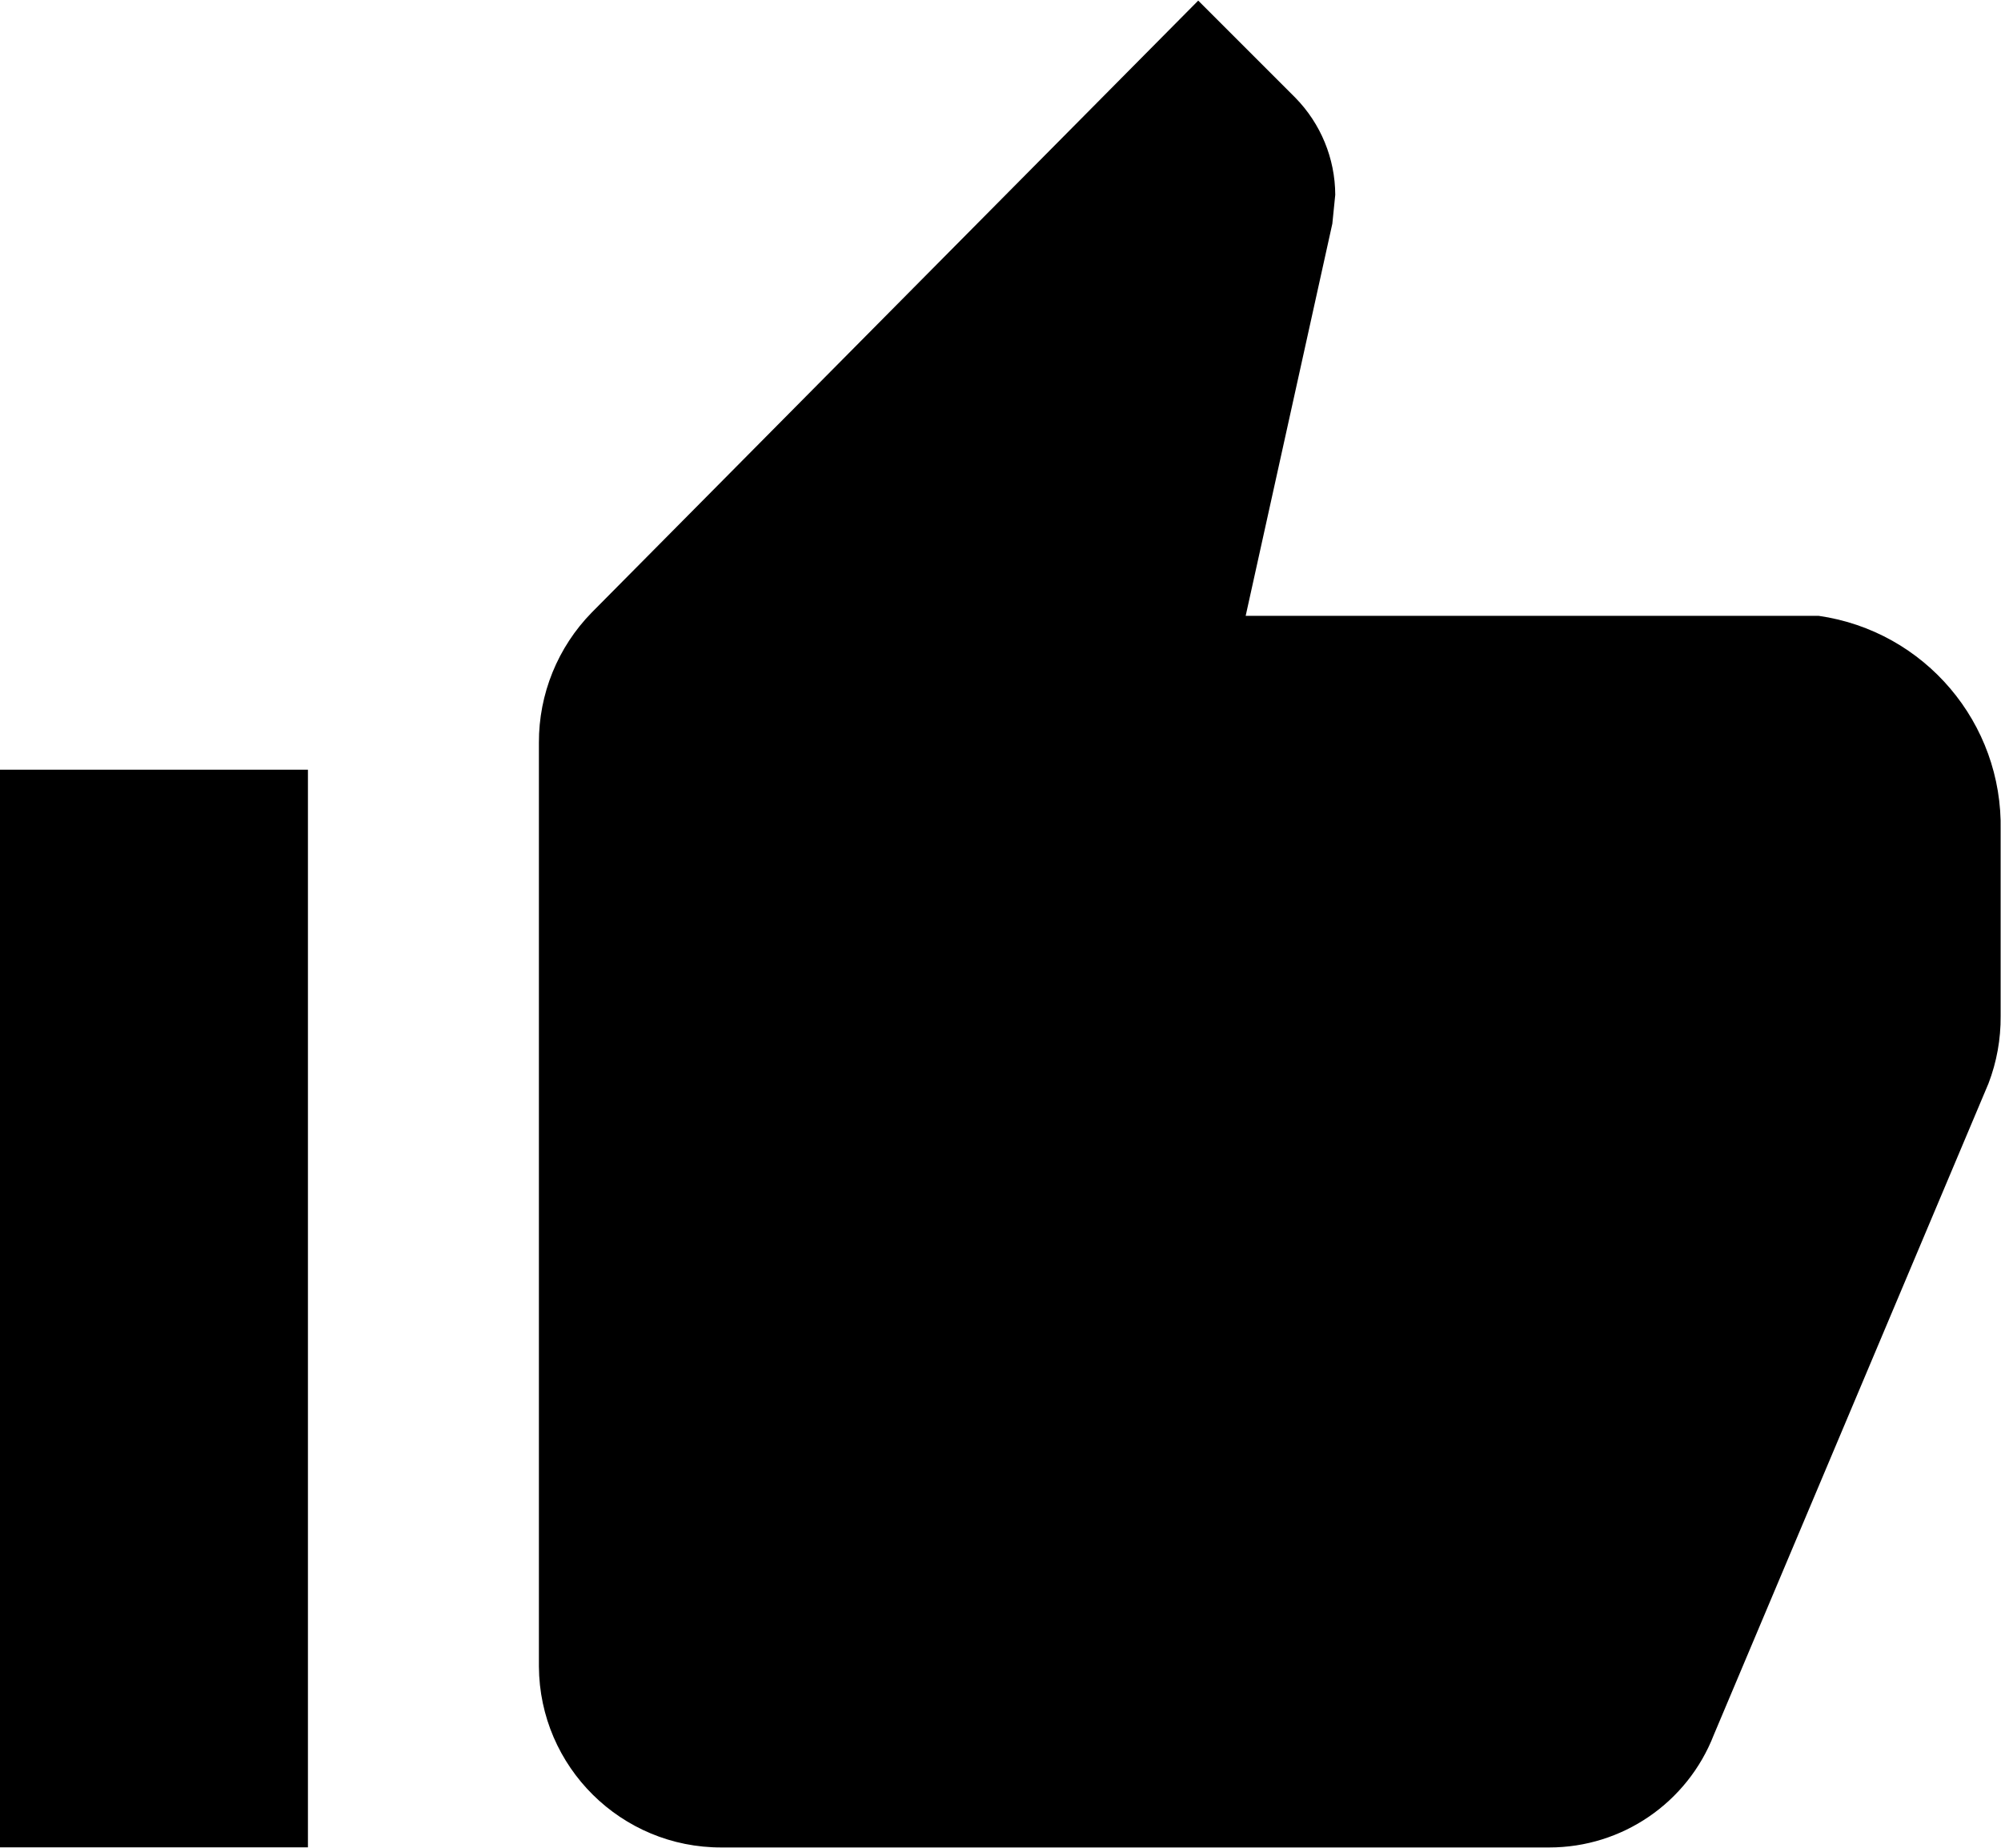
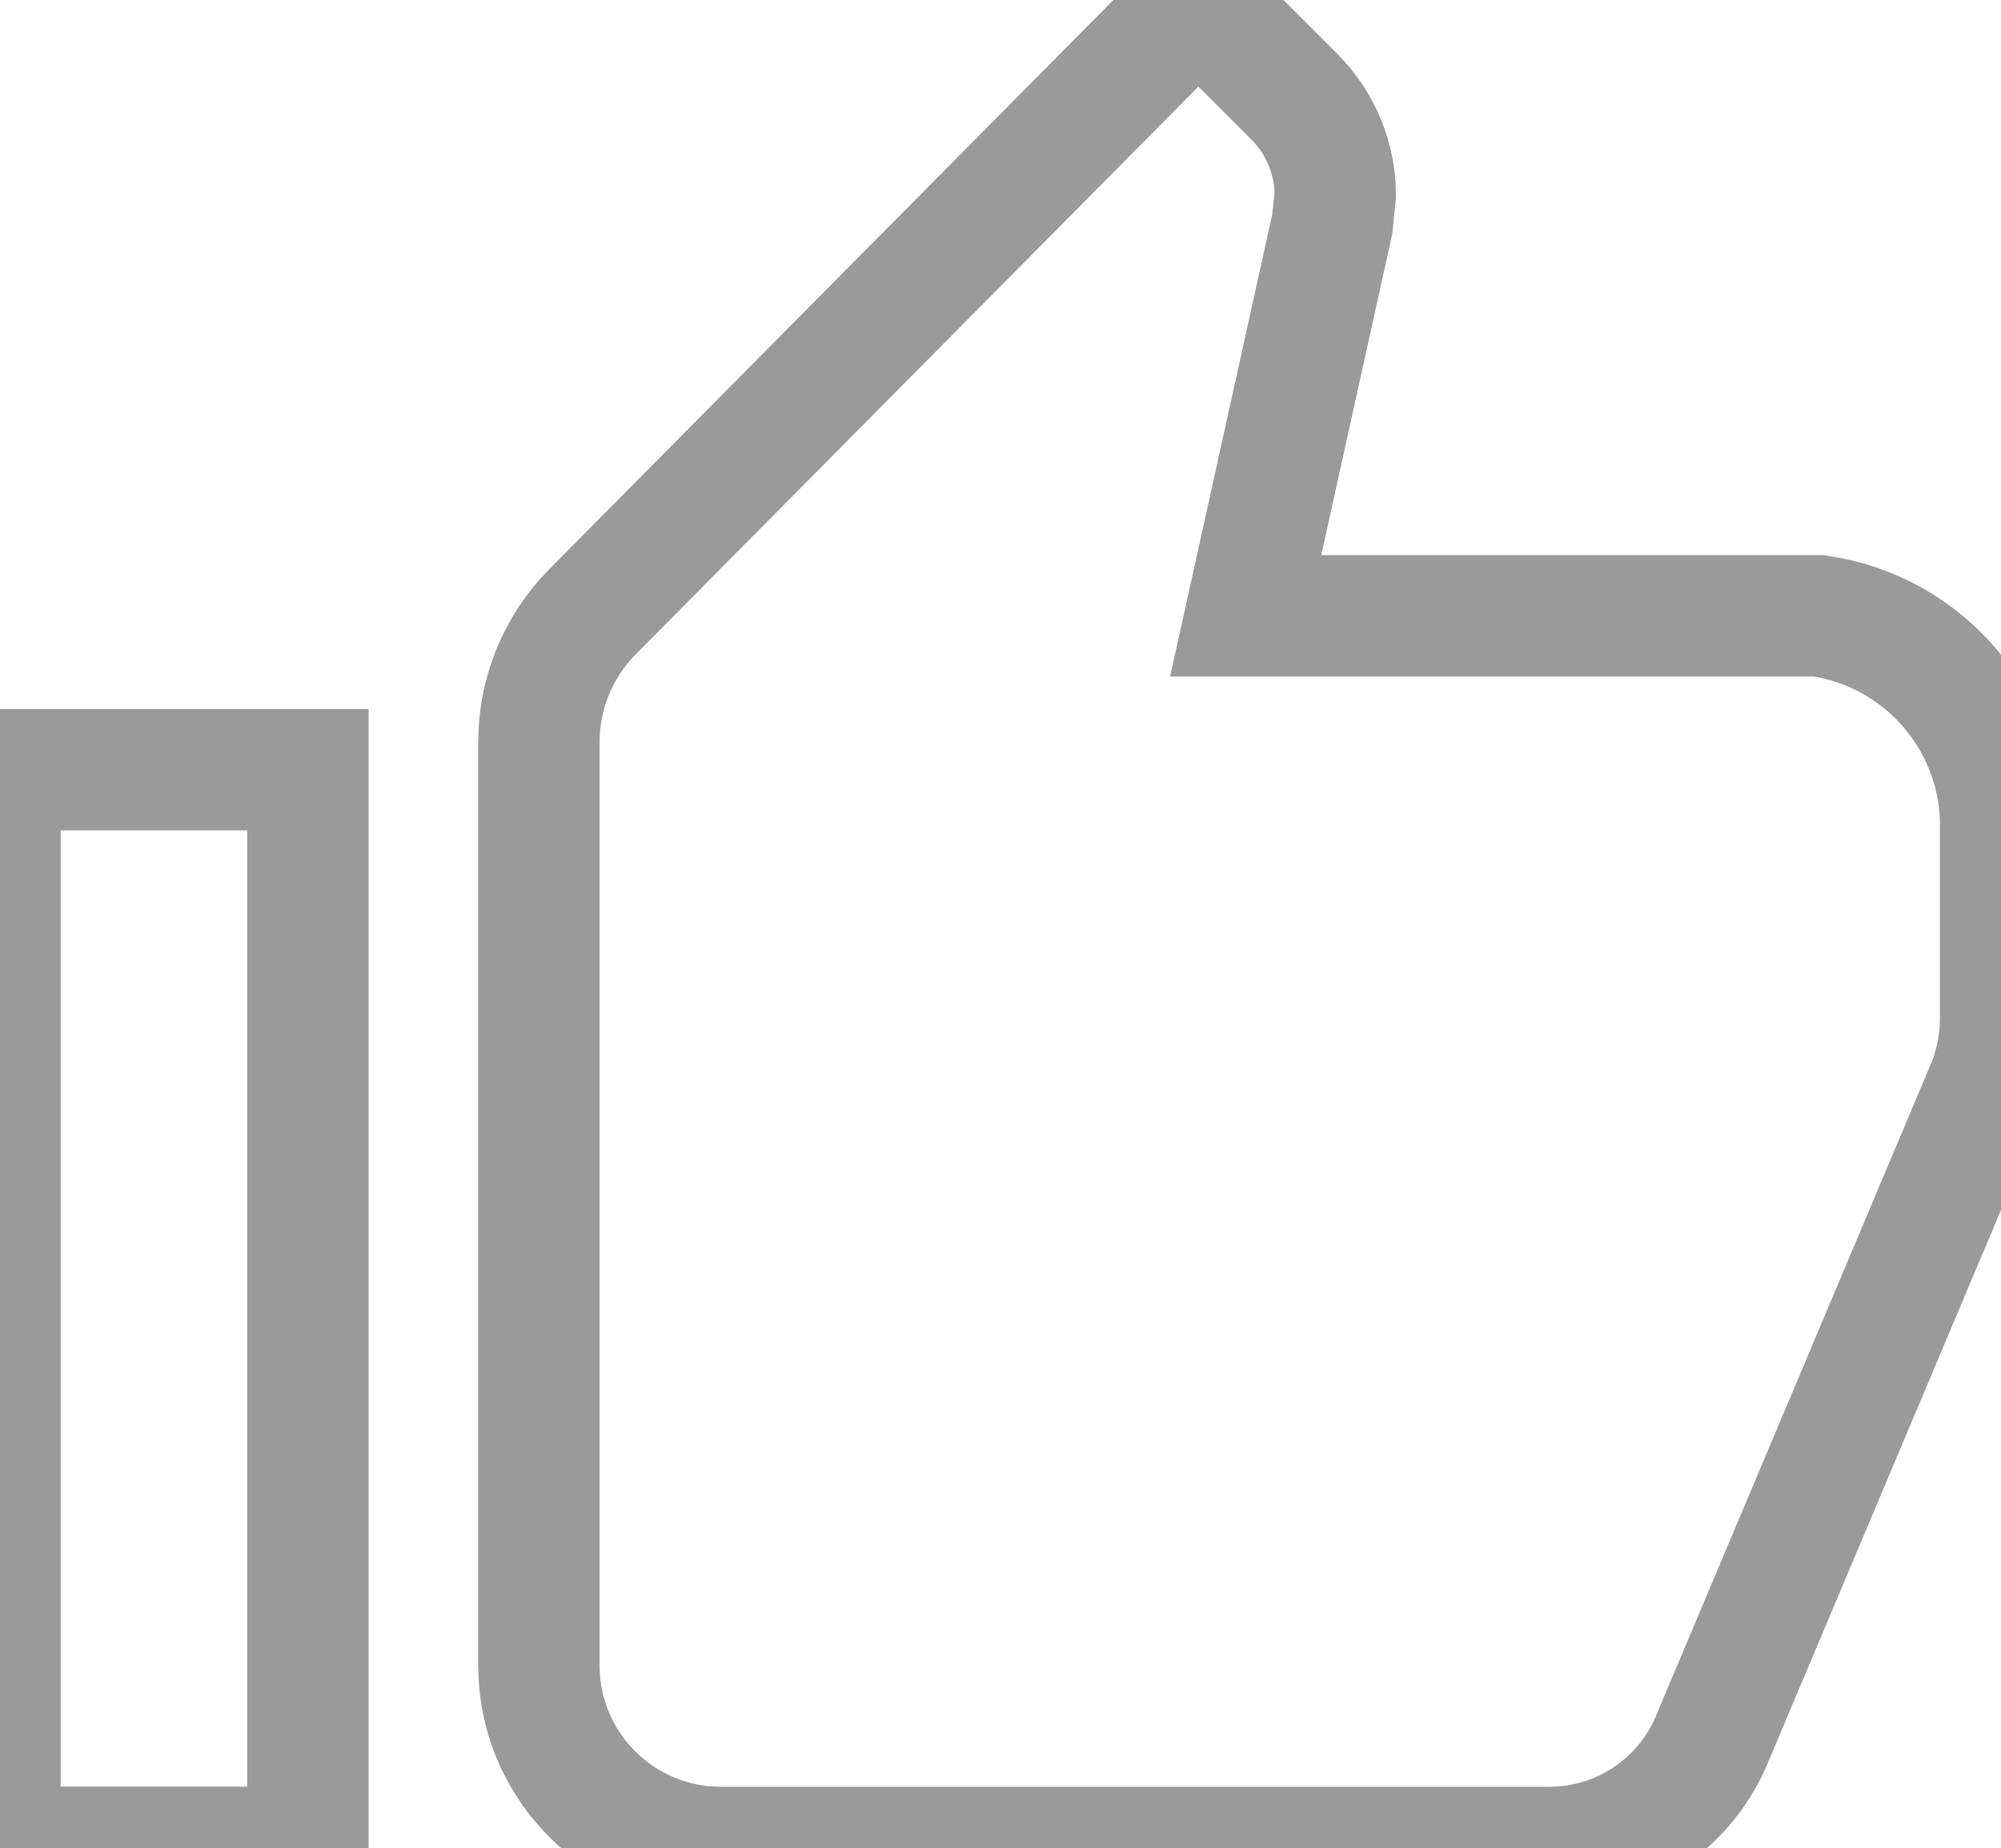
<svg xmlns="http://www.w3.org/2000/svg" id="Icon_ionic-md-thumbs-up" data-name="Icon ionic-md-thumbs-up" width="16.486" height="15.222" viewBox="0 0 16.486 15.222">
-   <path id="Path_11186" data-name="Path 11186" fill="currentColor" class="cls-1" d="M12.756,19.722h6.818a1.454,1.454,0,0,0,1.356-.928l2.263-5.367a1.517,1.517,0,0,0,.1-.555v-1.53a1.748,1.748,0,0,0-1.5-1.768H17.073l.714-3.231.024-.238a1.149,1.149,0,0,0-.329-.8l-.8-.8L11.686,9.546a1.526,1.526,0,0,0-.436,1.074v7.611A1.5,1.5,0,0,0,12.756,19.722Z" transform="translate(-6.81 -4.5)" />
-   <path id="Path_11187" data-name="Path 11187" fill="currentColor" class="cls-1" d="M3.375,15.75H5.912v8.879H3.375Z" transform="translate(-3.375 -9.408)" />
+   <defs>
+     <style>
+       .cls-1 {
+         fill: none;
+         stroke: #9a9a9a;
+       }
+     </style>
+   </defs>
+   <path id="Path_11186" data-name="Path 11186" class="cls-1" d="M12.756,19.722h6.818a1.454,1.454,0,0,0,1.356-.928l2.263-5.367a1.517,1.517,0,0,0,.1-.555v-1.53a1.748,1.748,0,0,0-1.5-1.768H17.073l.714-3.231.024-.238a1.149,1.149,0,0,0-.329-.8l-.8-.8L11.686,9.546a1.526,1.526,0,0,0-.436,1.074v7.611A1.5,1.5,0,0,0,12.756,19.722Z" transform="translate(-6.81 -4.5)" />
+   <path id="Path_11187" data-name="Path 11187" class="cls-1" d="M3.375,15.75H5.912v8.879H3.375Z" transform="translate(-3.375 -9.408)" />
</svg>
